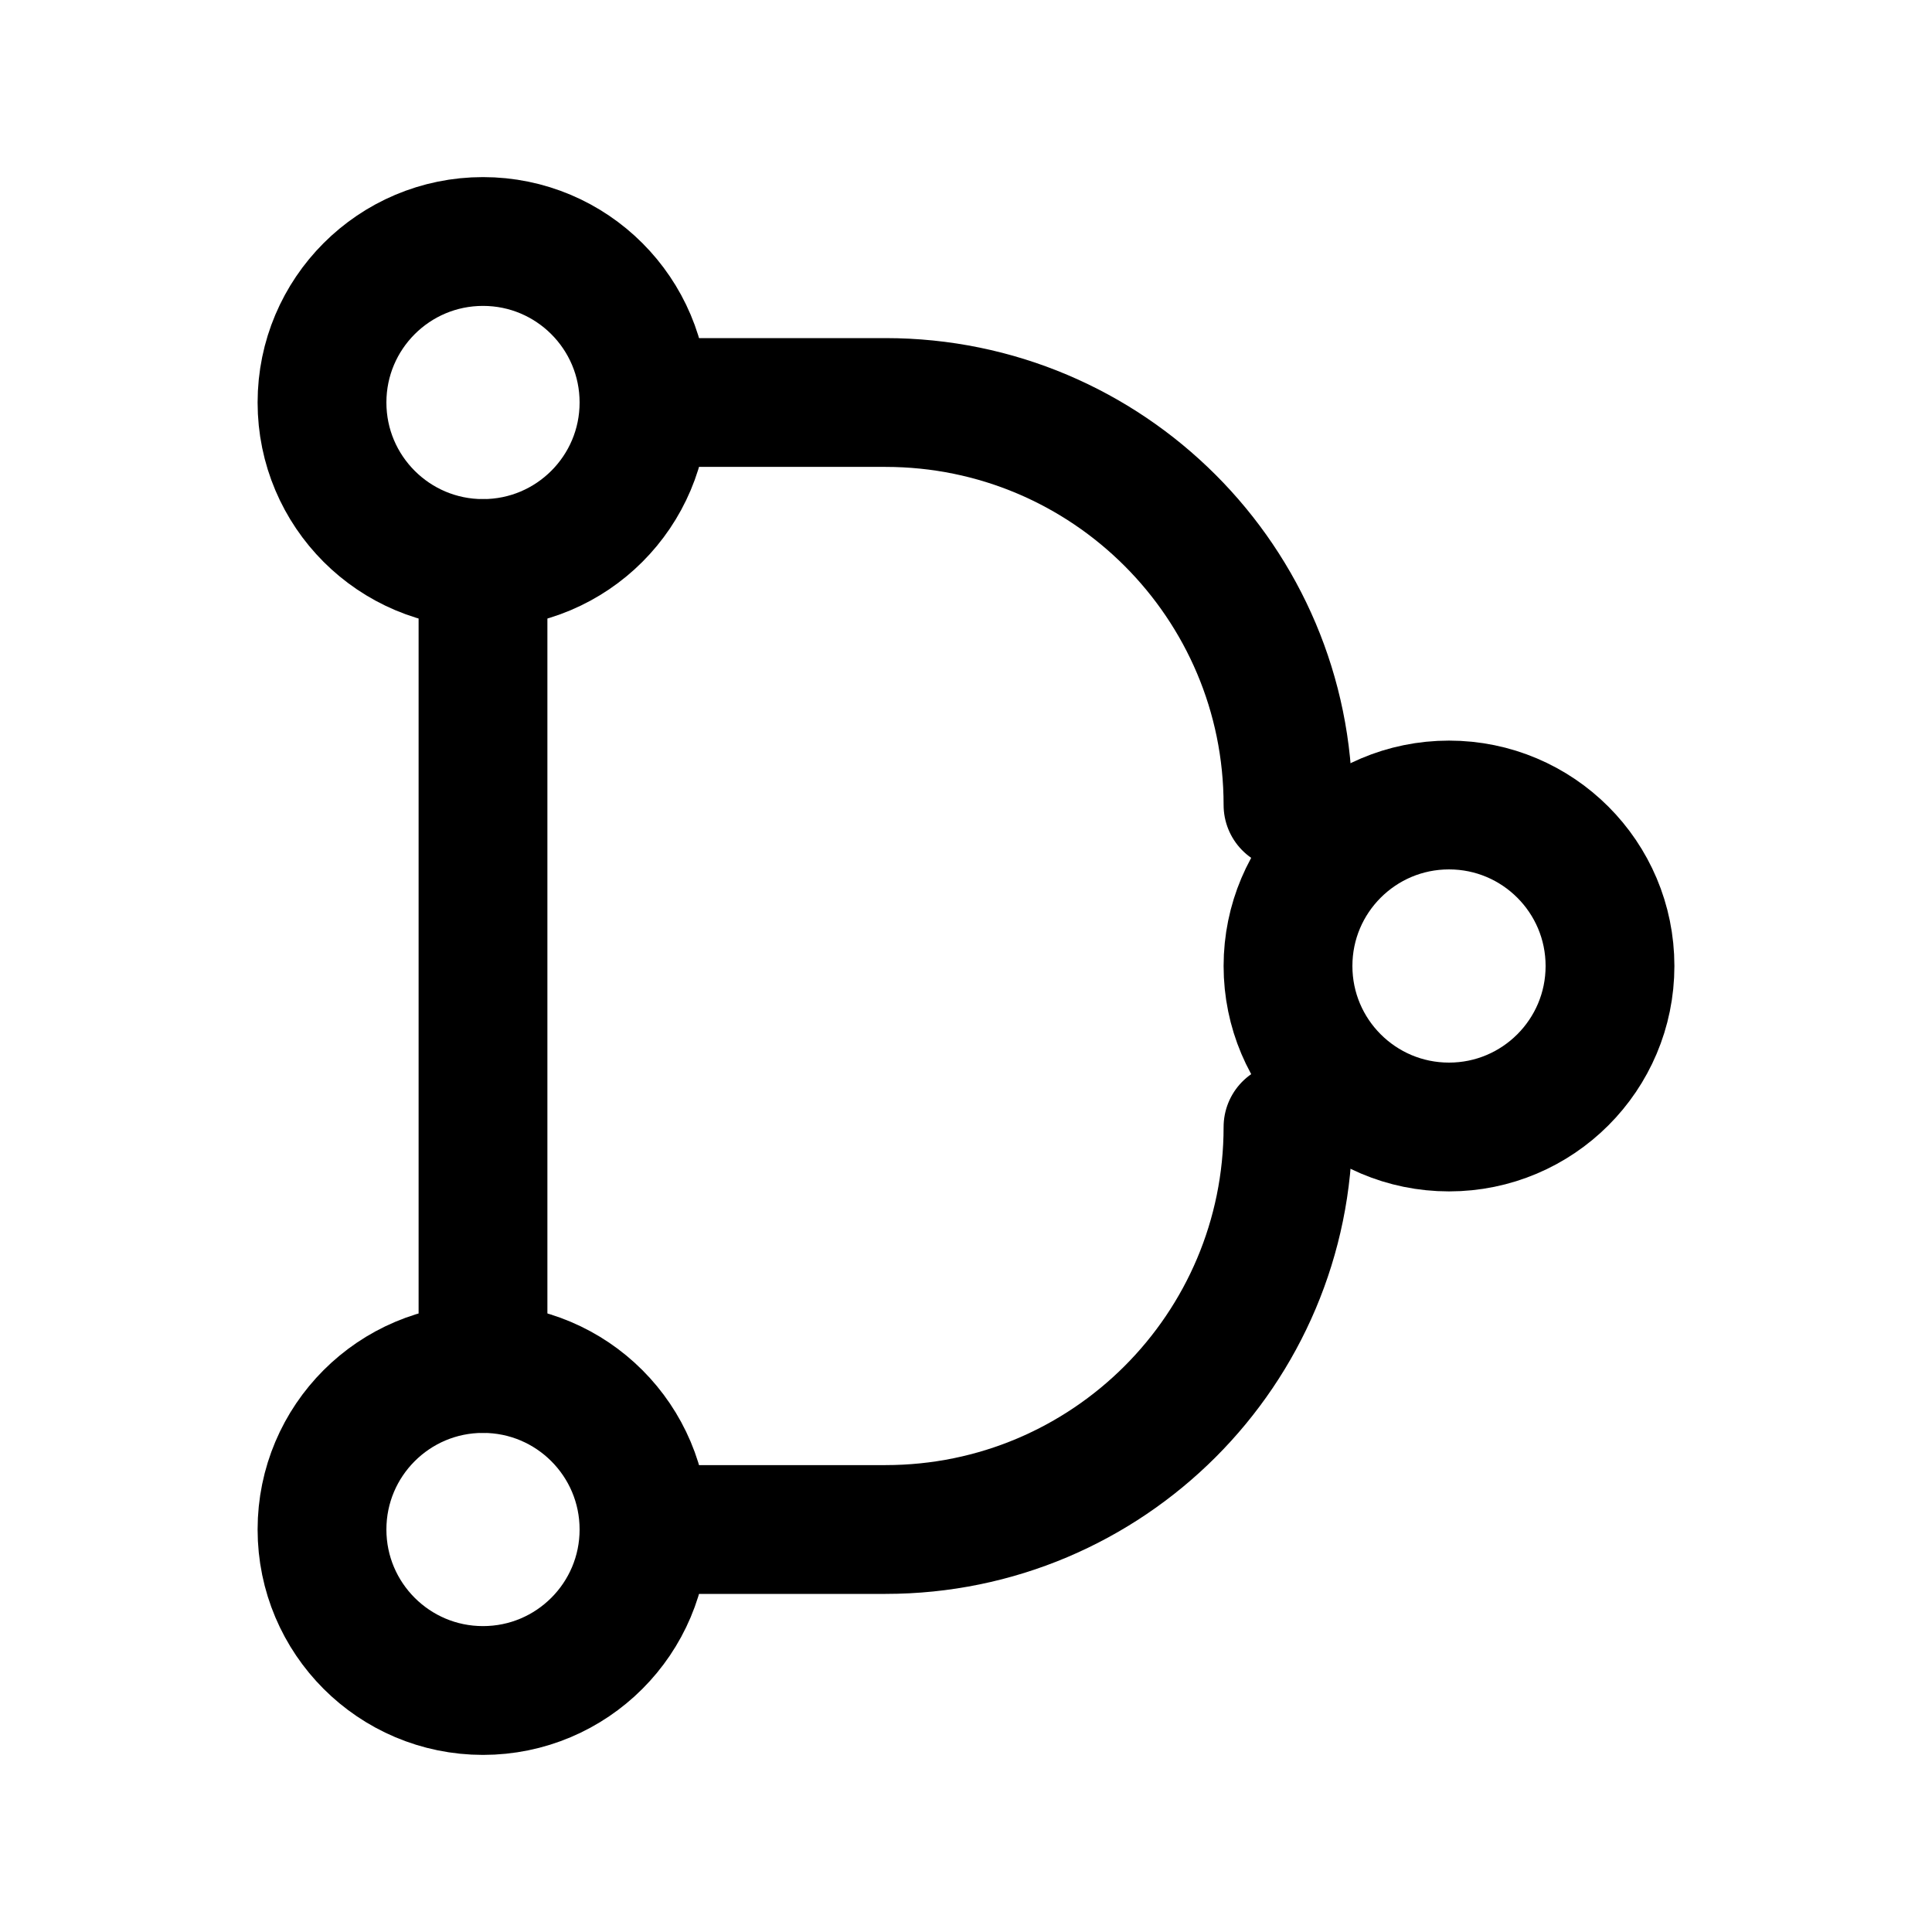
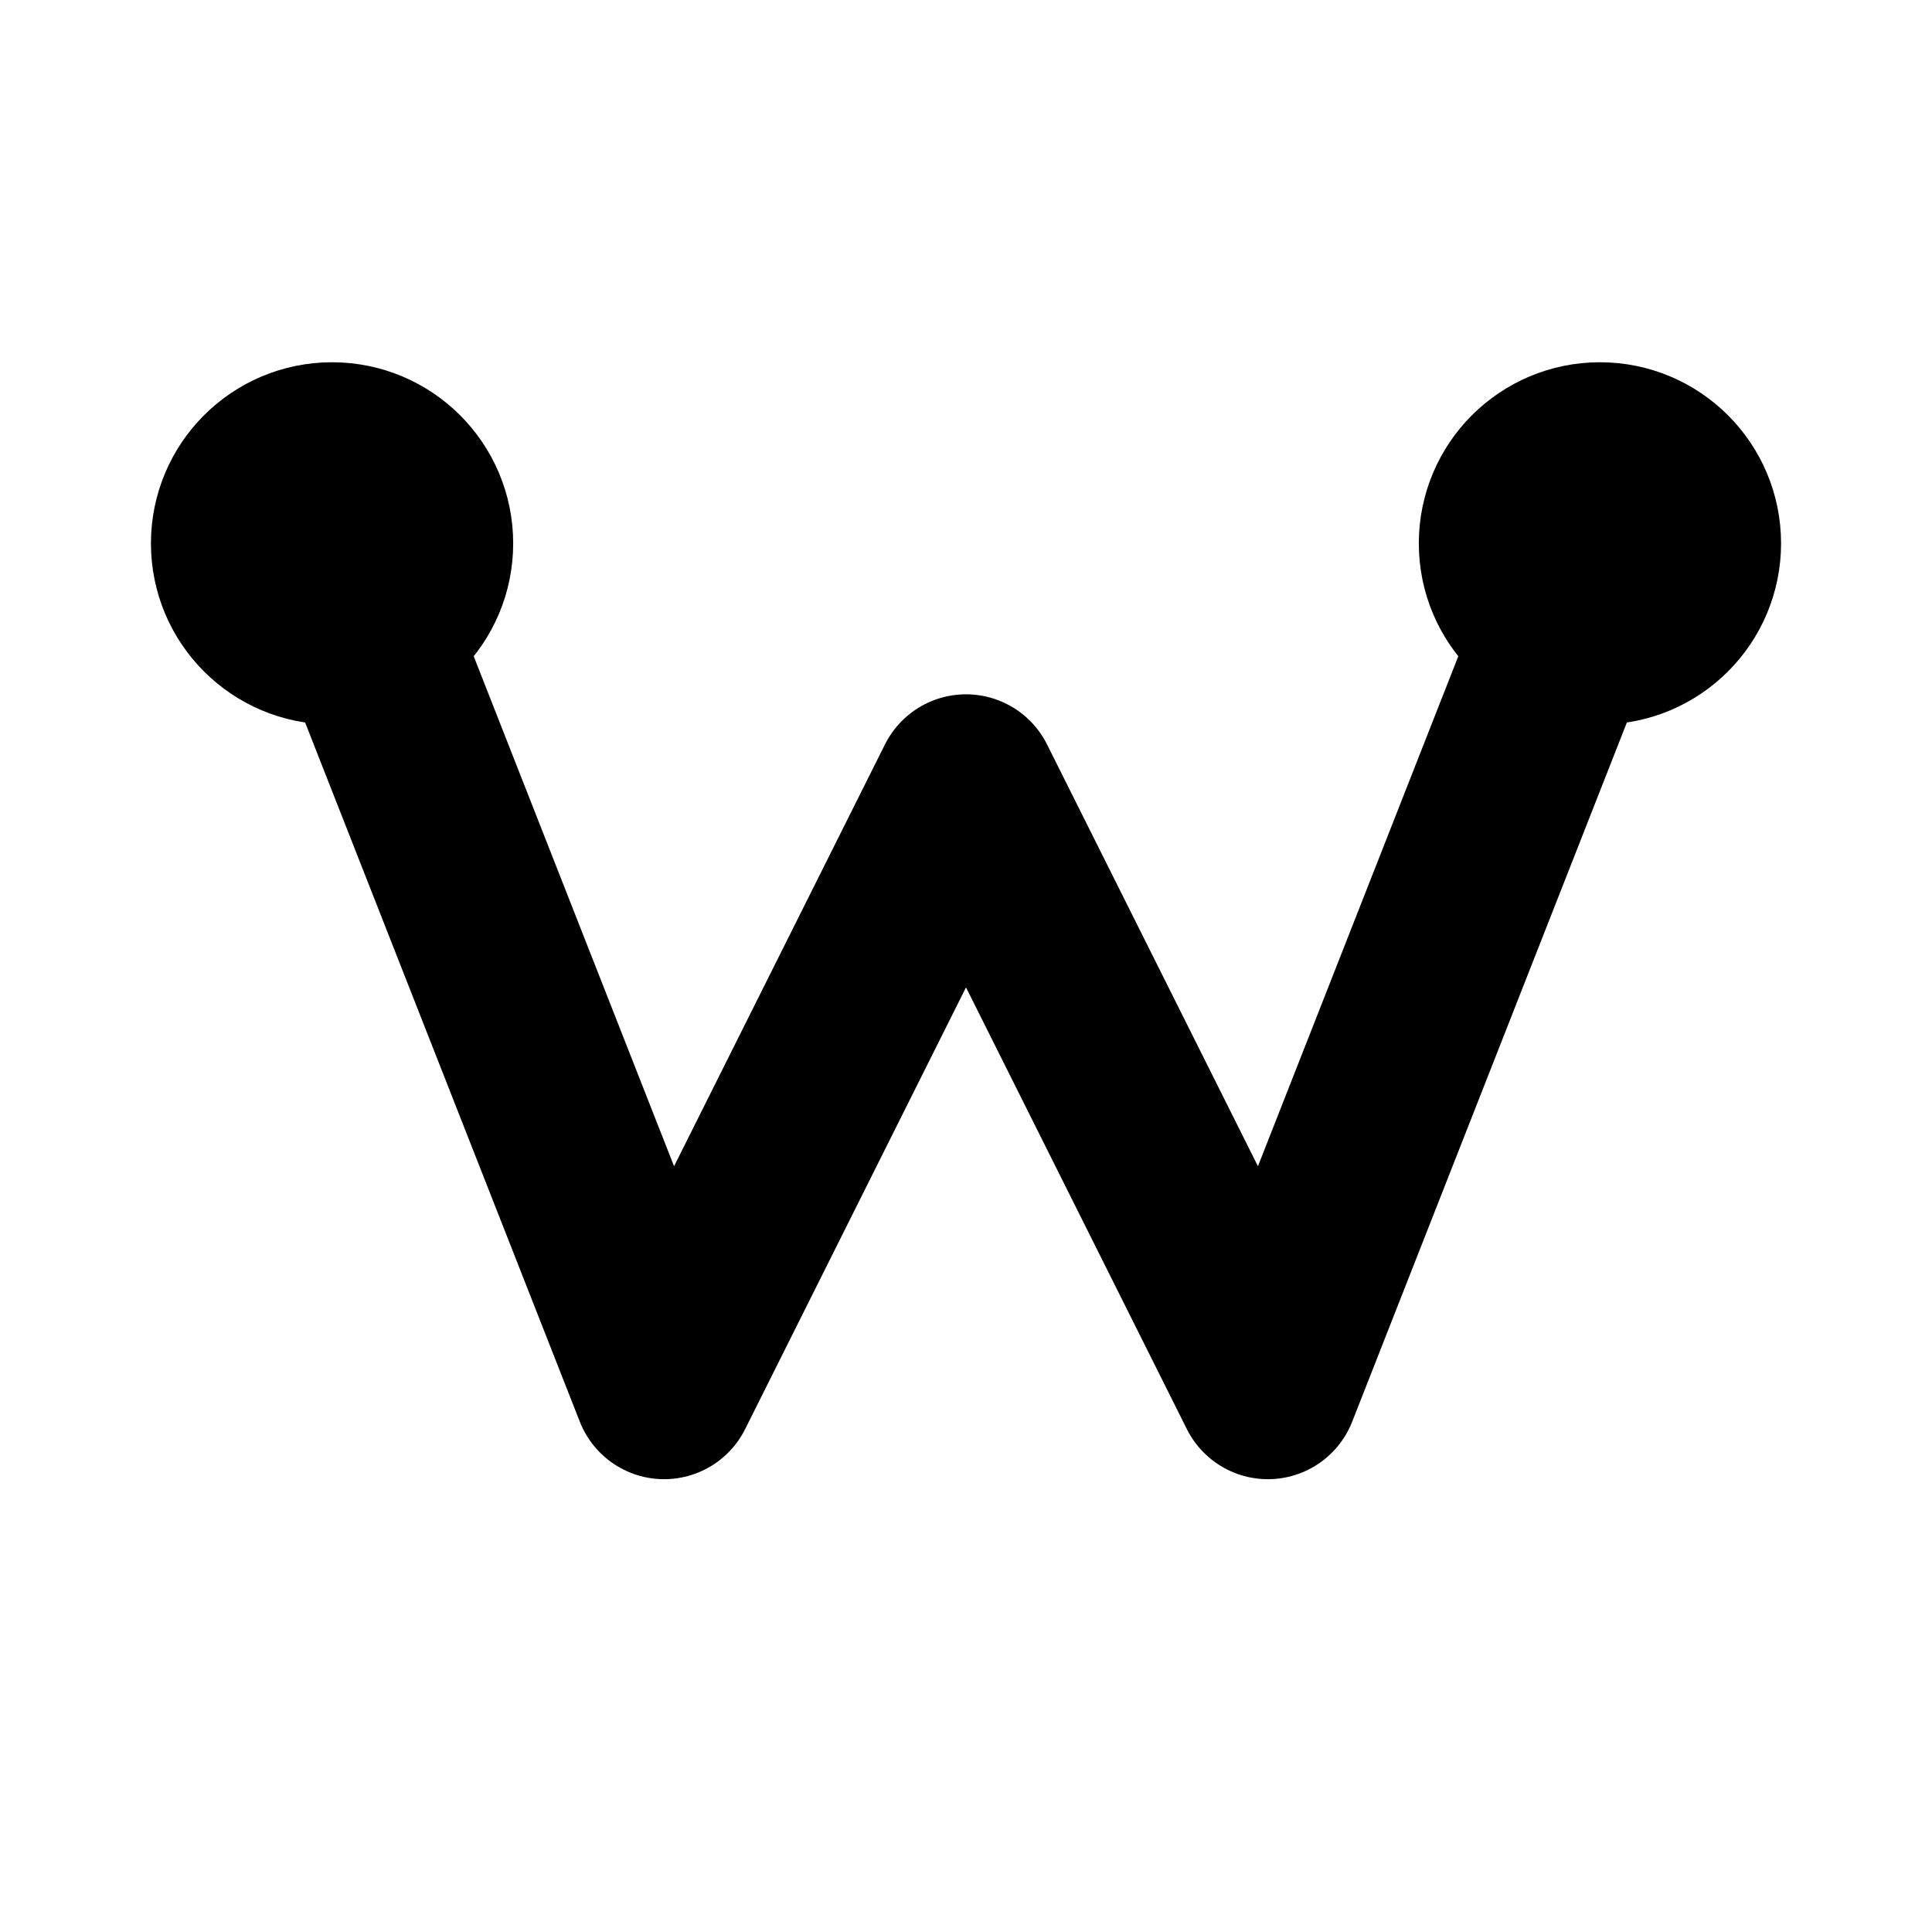
- <svg xmlns="http://www.w3.org/2000/svg" width="24" height="24" viewBox="0 0 24 24" fill="none" stroke="currentColor" stroke-width="1.6" stroke-linecap="round" stroke-linejoin="round">
-   <circle cx="6" cy="5" r="2" />
-   <circle cx="6" cy="19" r="2" />
-   <circle cx="18" cy="12" r="2" />
-   <path d="M6 7v10" />
-   <path d="M8 5h3a5 5 0 0 1 5 5" />
-   <path d="M8 19h3a5 5 0 0 0 5-5" />
+ <svg xmlns="http://www.w3.org/2000/svg" width="24" height="24" viewBox="0 0 64 64" fill="none" stroke="currentColor" stroke-width="6" stroke-linecap="round" stroke-linejoin="round">
+   <path d="M11 18 L22 46 L32 26 L42 46 L53 18" />
+   <circle cx="11" cy="18" r="3" fill="currentColor" />
+   <circle cx="53" cy="18" r="3" fill="currentColor" />
</svg>
